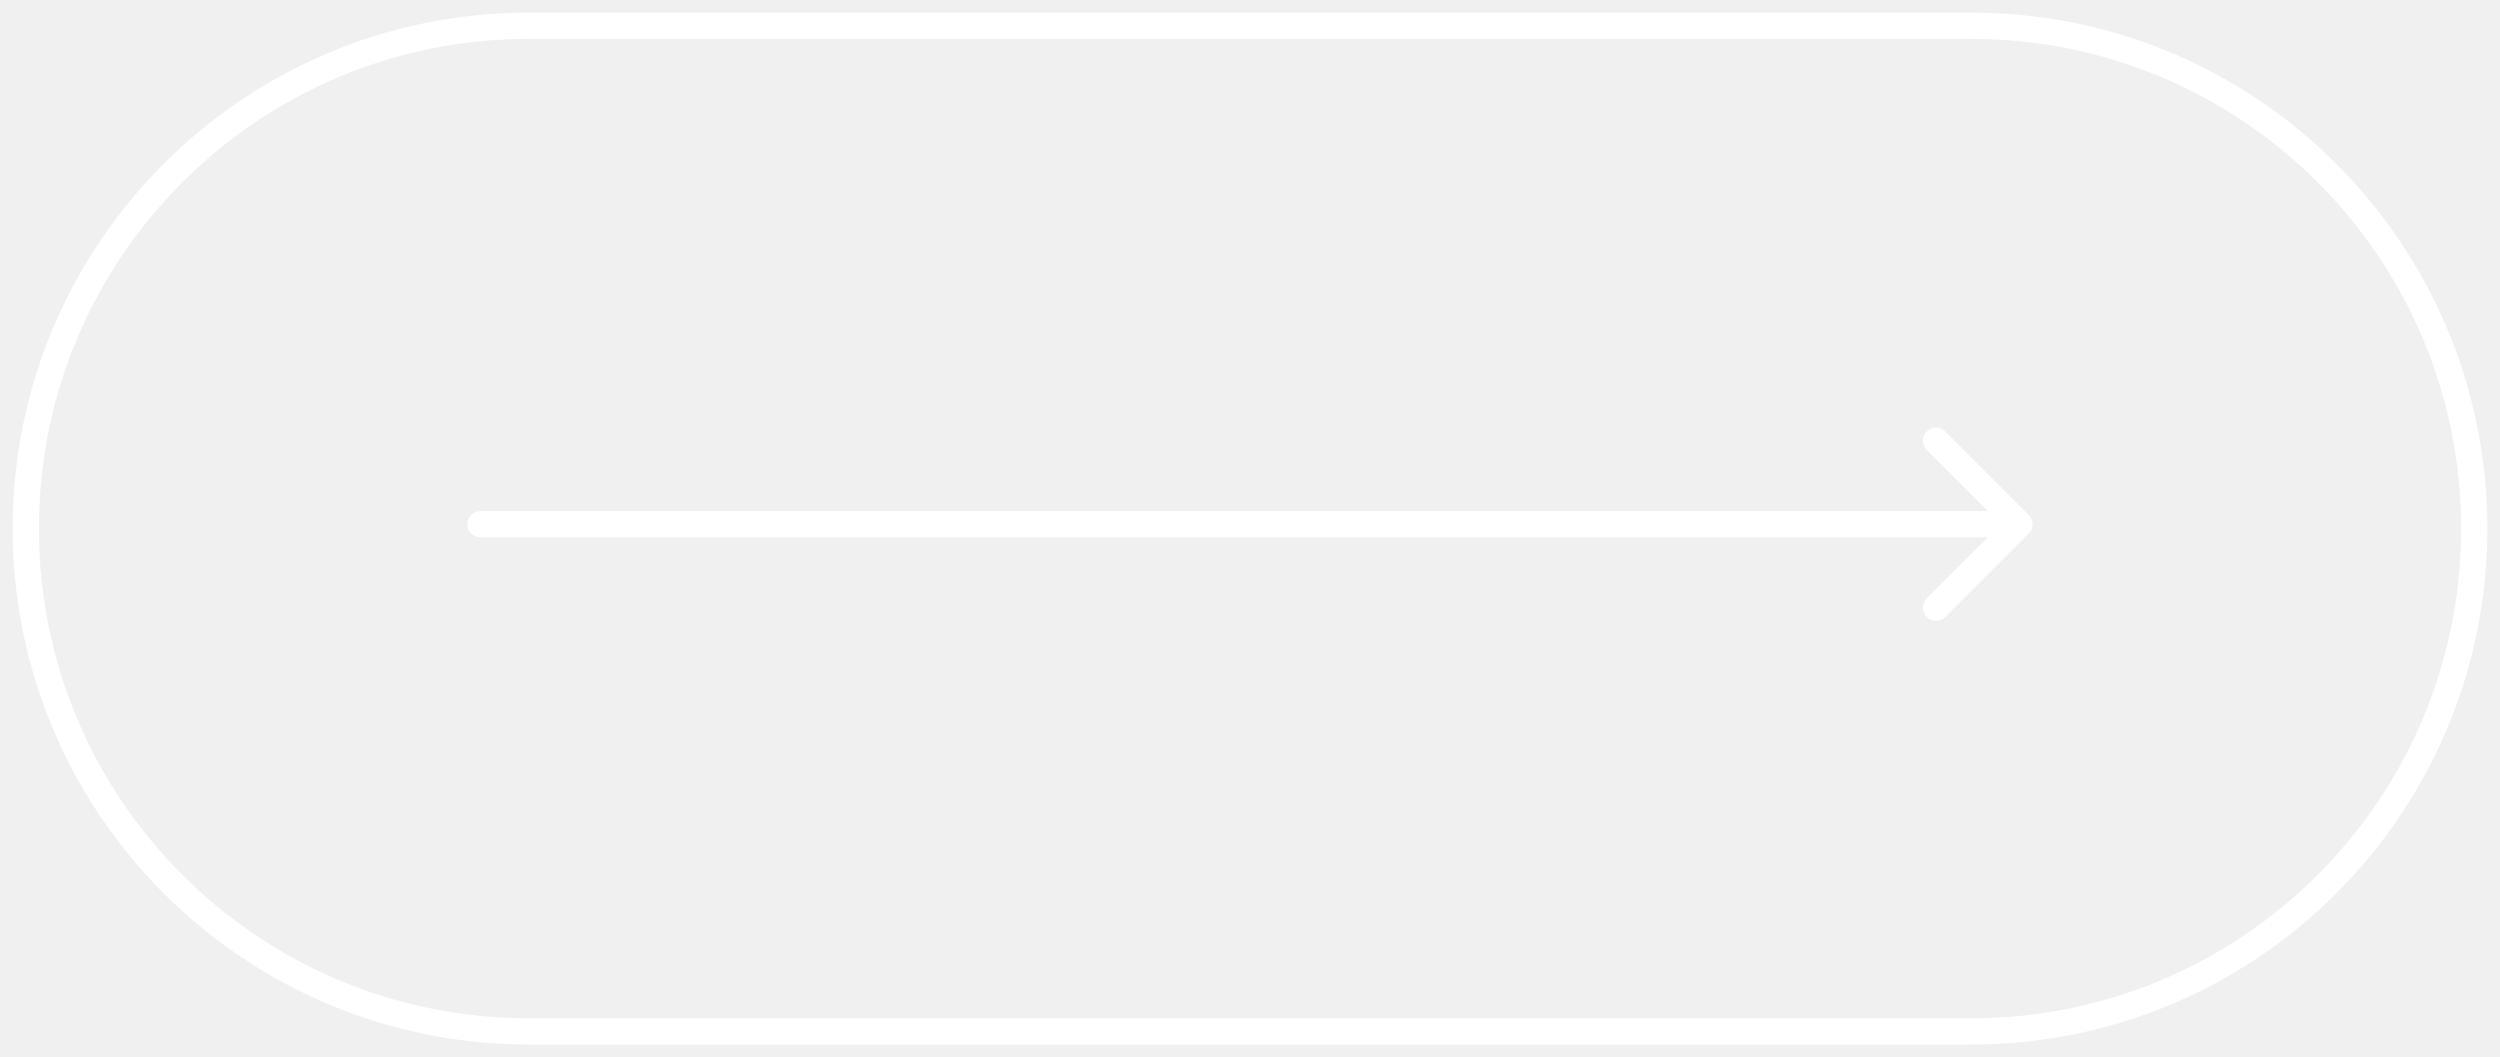
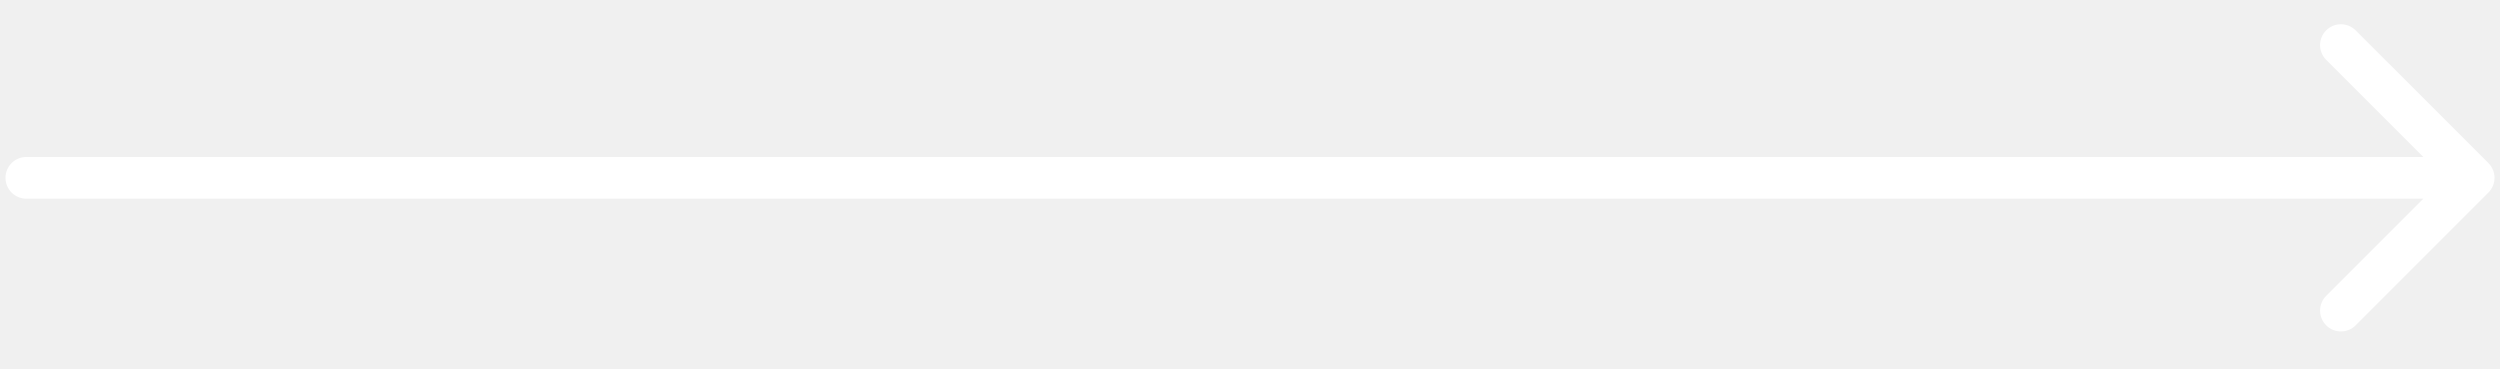
- <svg xmlns="http://www.w3.org/2000/svg" width="97" height="41" viewBox="0 0 97 41" fill="none">
-   <path d="M18.643 20.848C18.362 20.848 18.134 20.62 18.134 20.339C18.134 20.058 18.362 19.83 18.643 19.83L18.643 20.848ZM78.717 19.98C78.916 20.178 78.916 20.5 78.717 20.699L75.478 23.938C75.28 24.137 74.957 24.137 74.759 23.938C74.56 23.739 74.56 23.417 74.759 23.218L77.638 20.339L74.759 17.46C74.56 17.262 74.56 16.939 74.759 16.741C74.957 16.542 75.28 16.542 75.478 16.741L78.717 19.98ZM18.643 19.83L78.357 19.83L78.357 20.848L18.643 20.848L18.643 19.83Z" fill="white" />
-   <rect width="95" height="39.018" rx="19.509" transform="matrix(1 0 0 -1 1 40.0179)" stroke="white" stroke-width="1.018" />
+ <svg xmlns="http://www.w3.org/2000/svg" width="61" height="9" viewBox="0 0 61 9" fill="none">
+   <path d="M0.643 4.848C0.362 4.848 0.134 4.62 0.134 4.339C0.134 4.058 0.362 3.83 0.643 3.83L0.643 4.848ZM60.717 3.979C60.916 4.178 60.916 4.5 60.717 4.699L57.478 7.938C57.28 8.137 56.957 8.137 56.759 7.938C56.56 7.739 56.56 7.417 56.759 7.218L59.638 4.339L56.759 1.46C56.56 1.262 56.56 0.939 56.759 0.741C56.957 0.542 57.28 0.542 57.478 0.741L60.717 3.979ZM0.643 3.83L60.357 3.83L60.357 4.848L0.643 4.848L0.643 3.83Z" fill="white" />
</svg>
